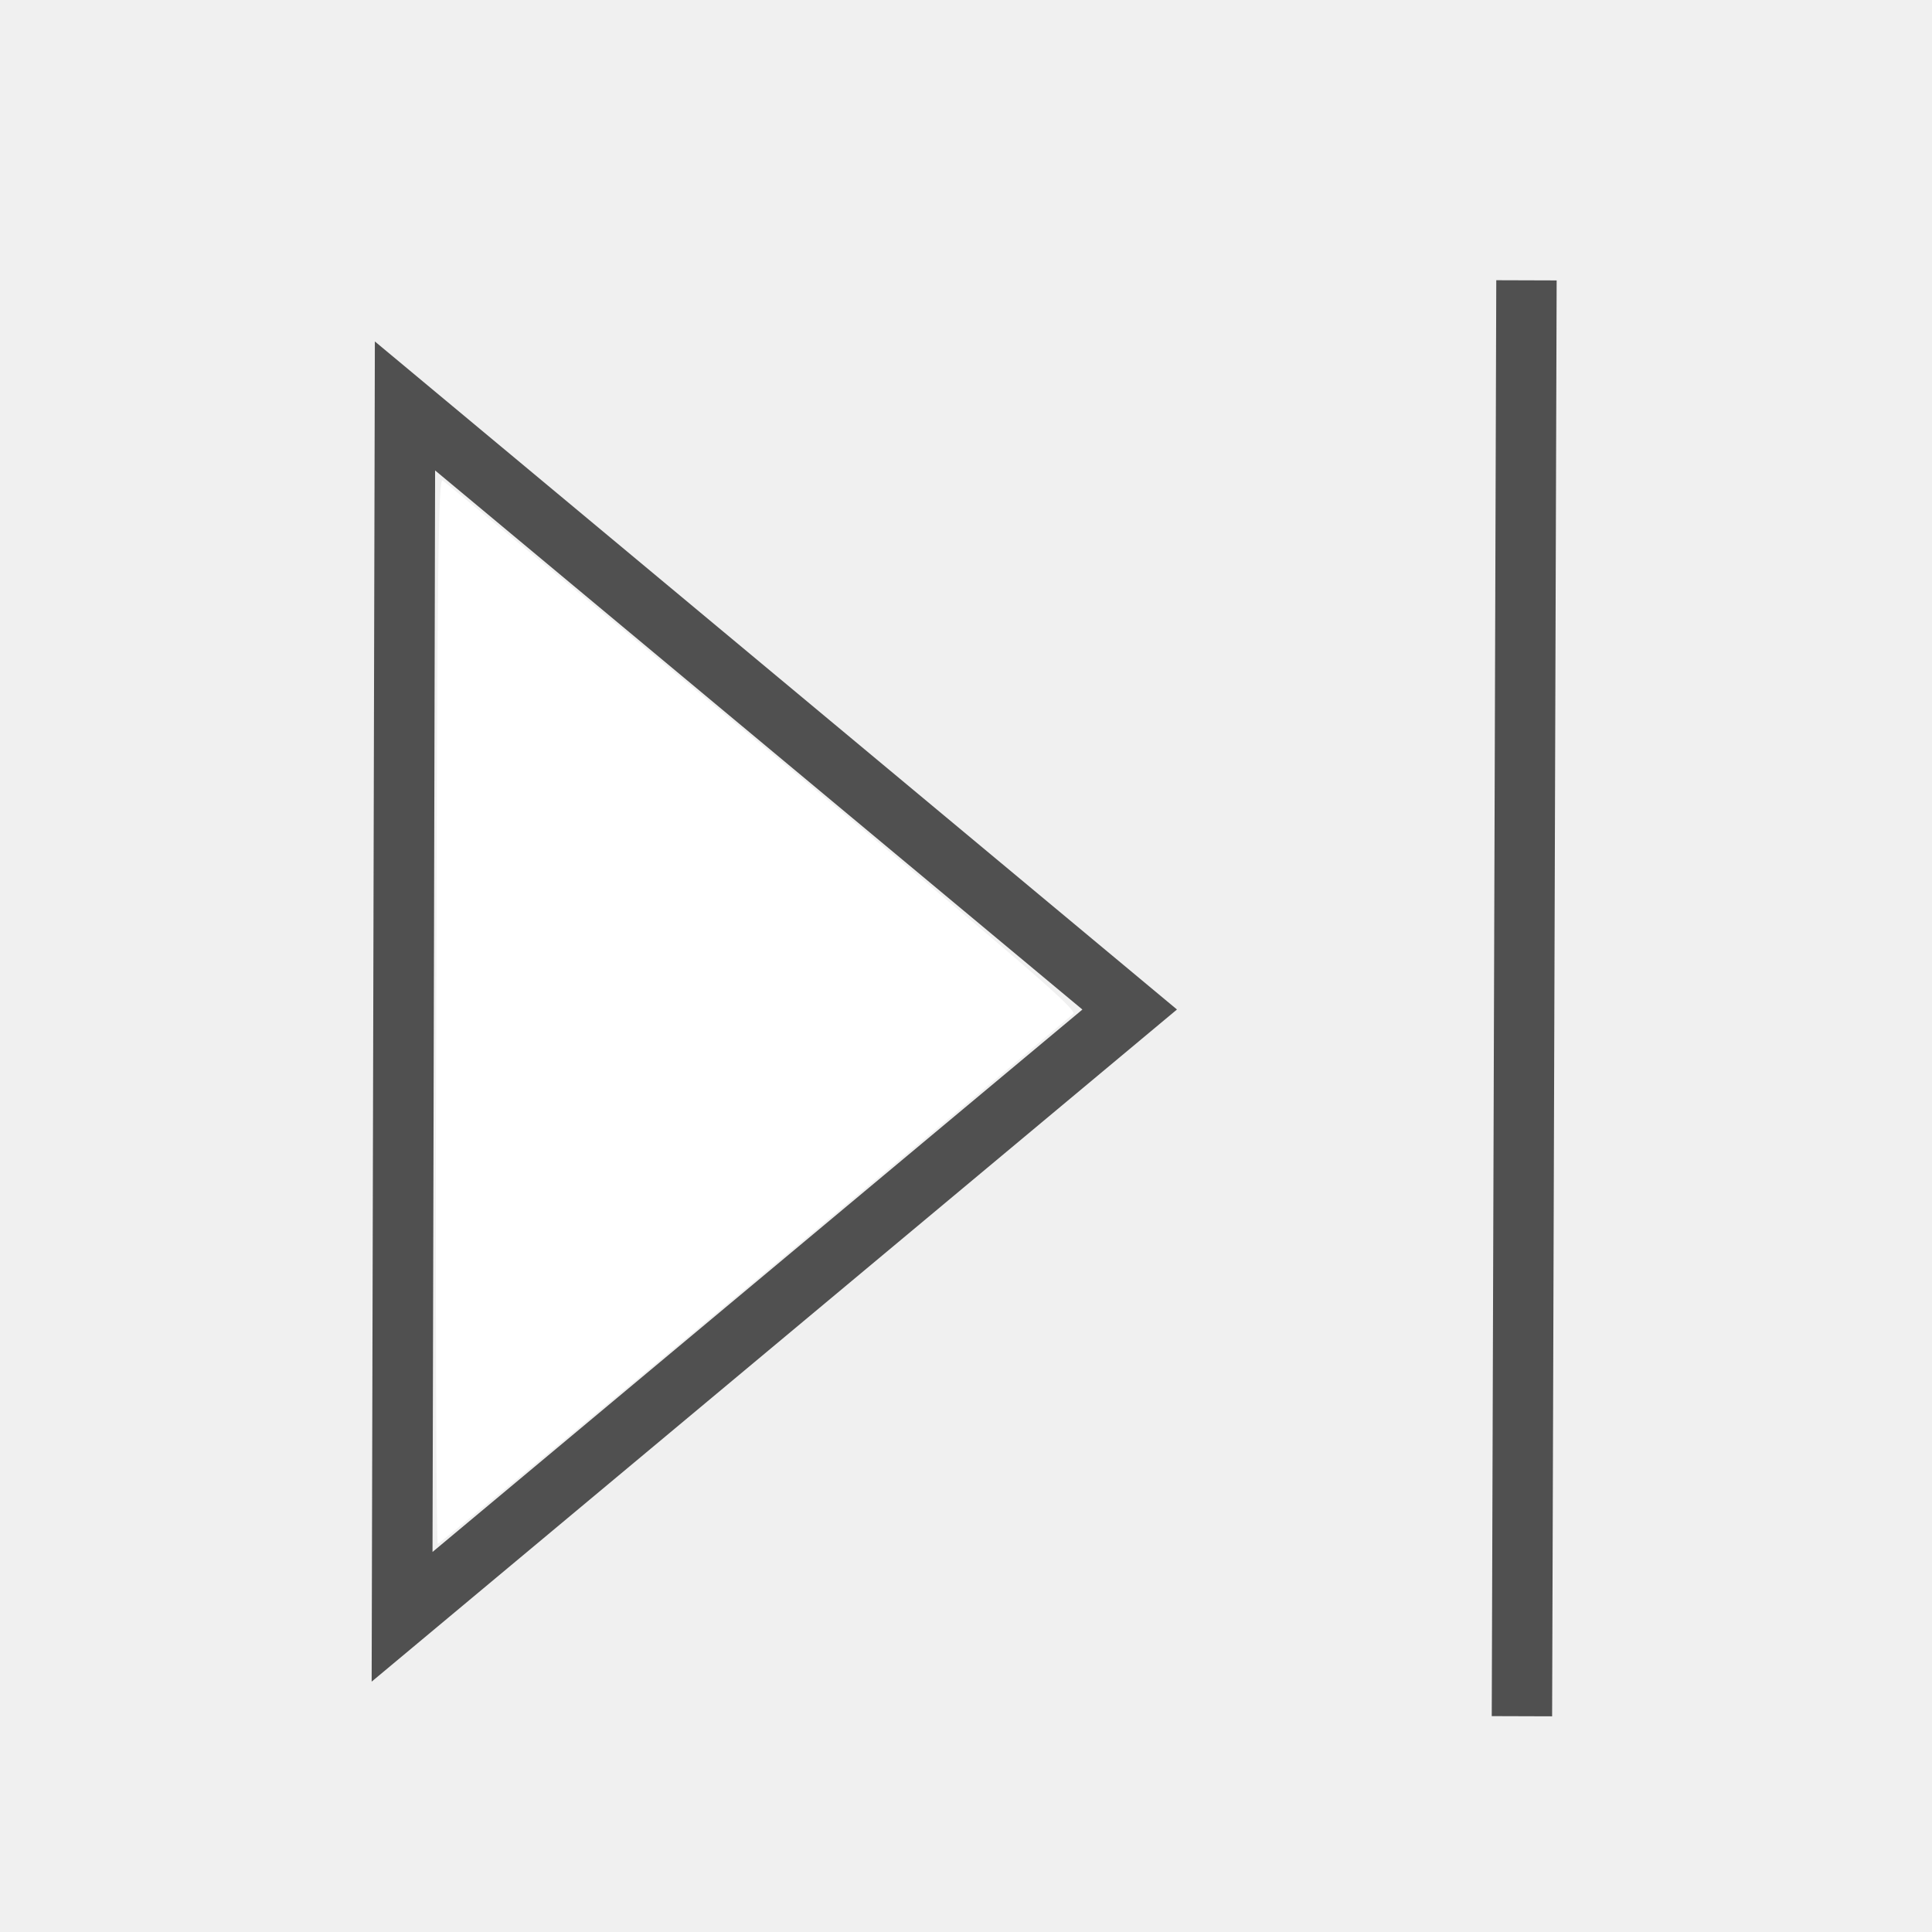
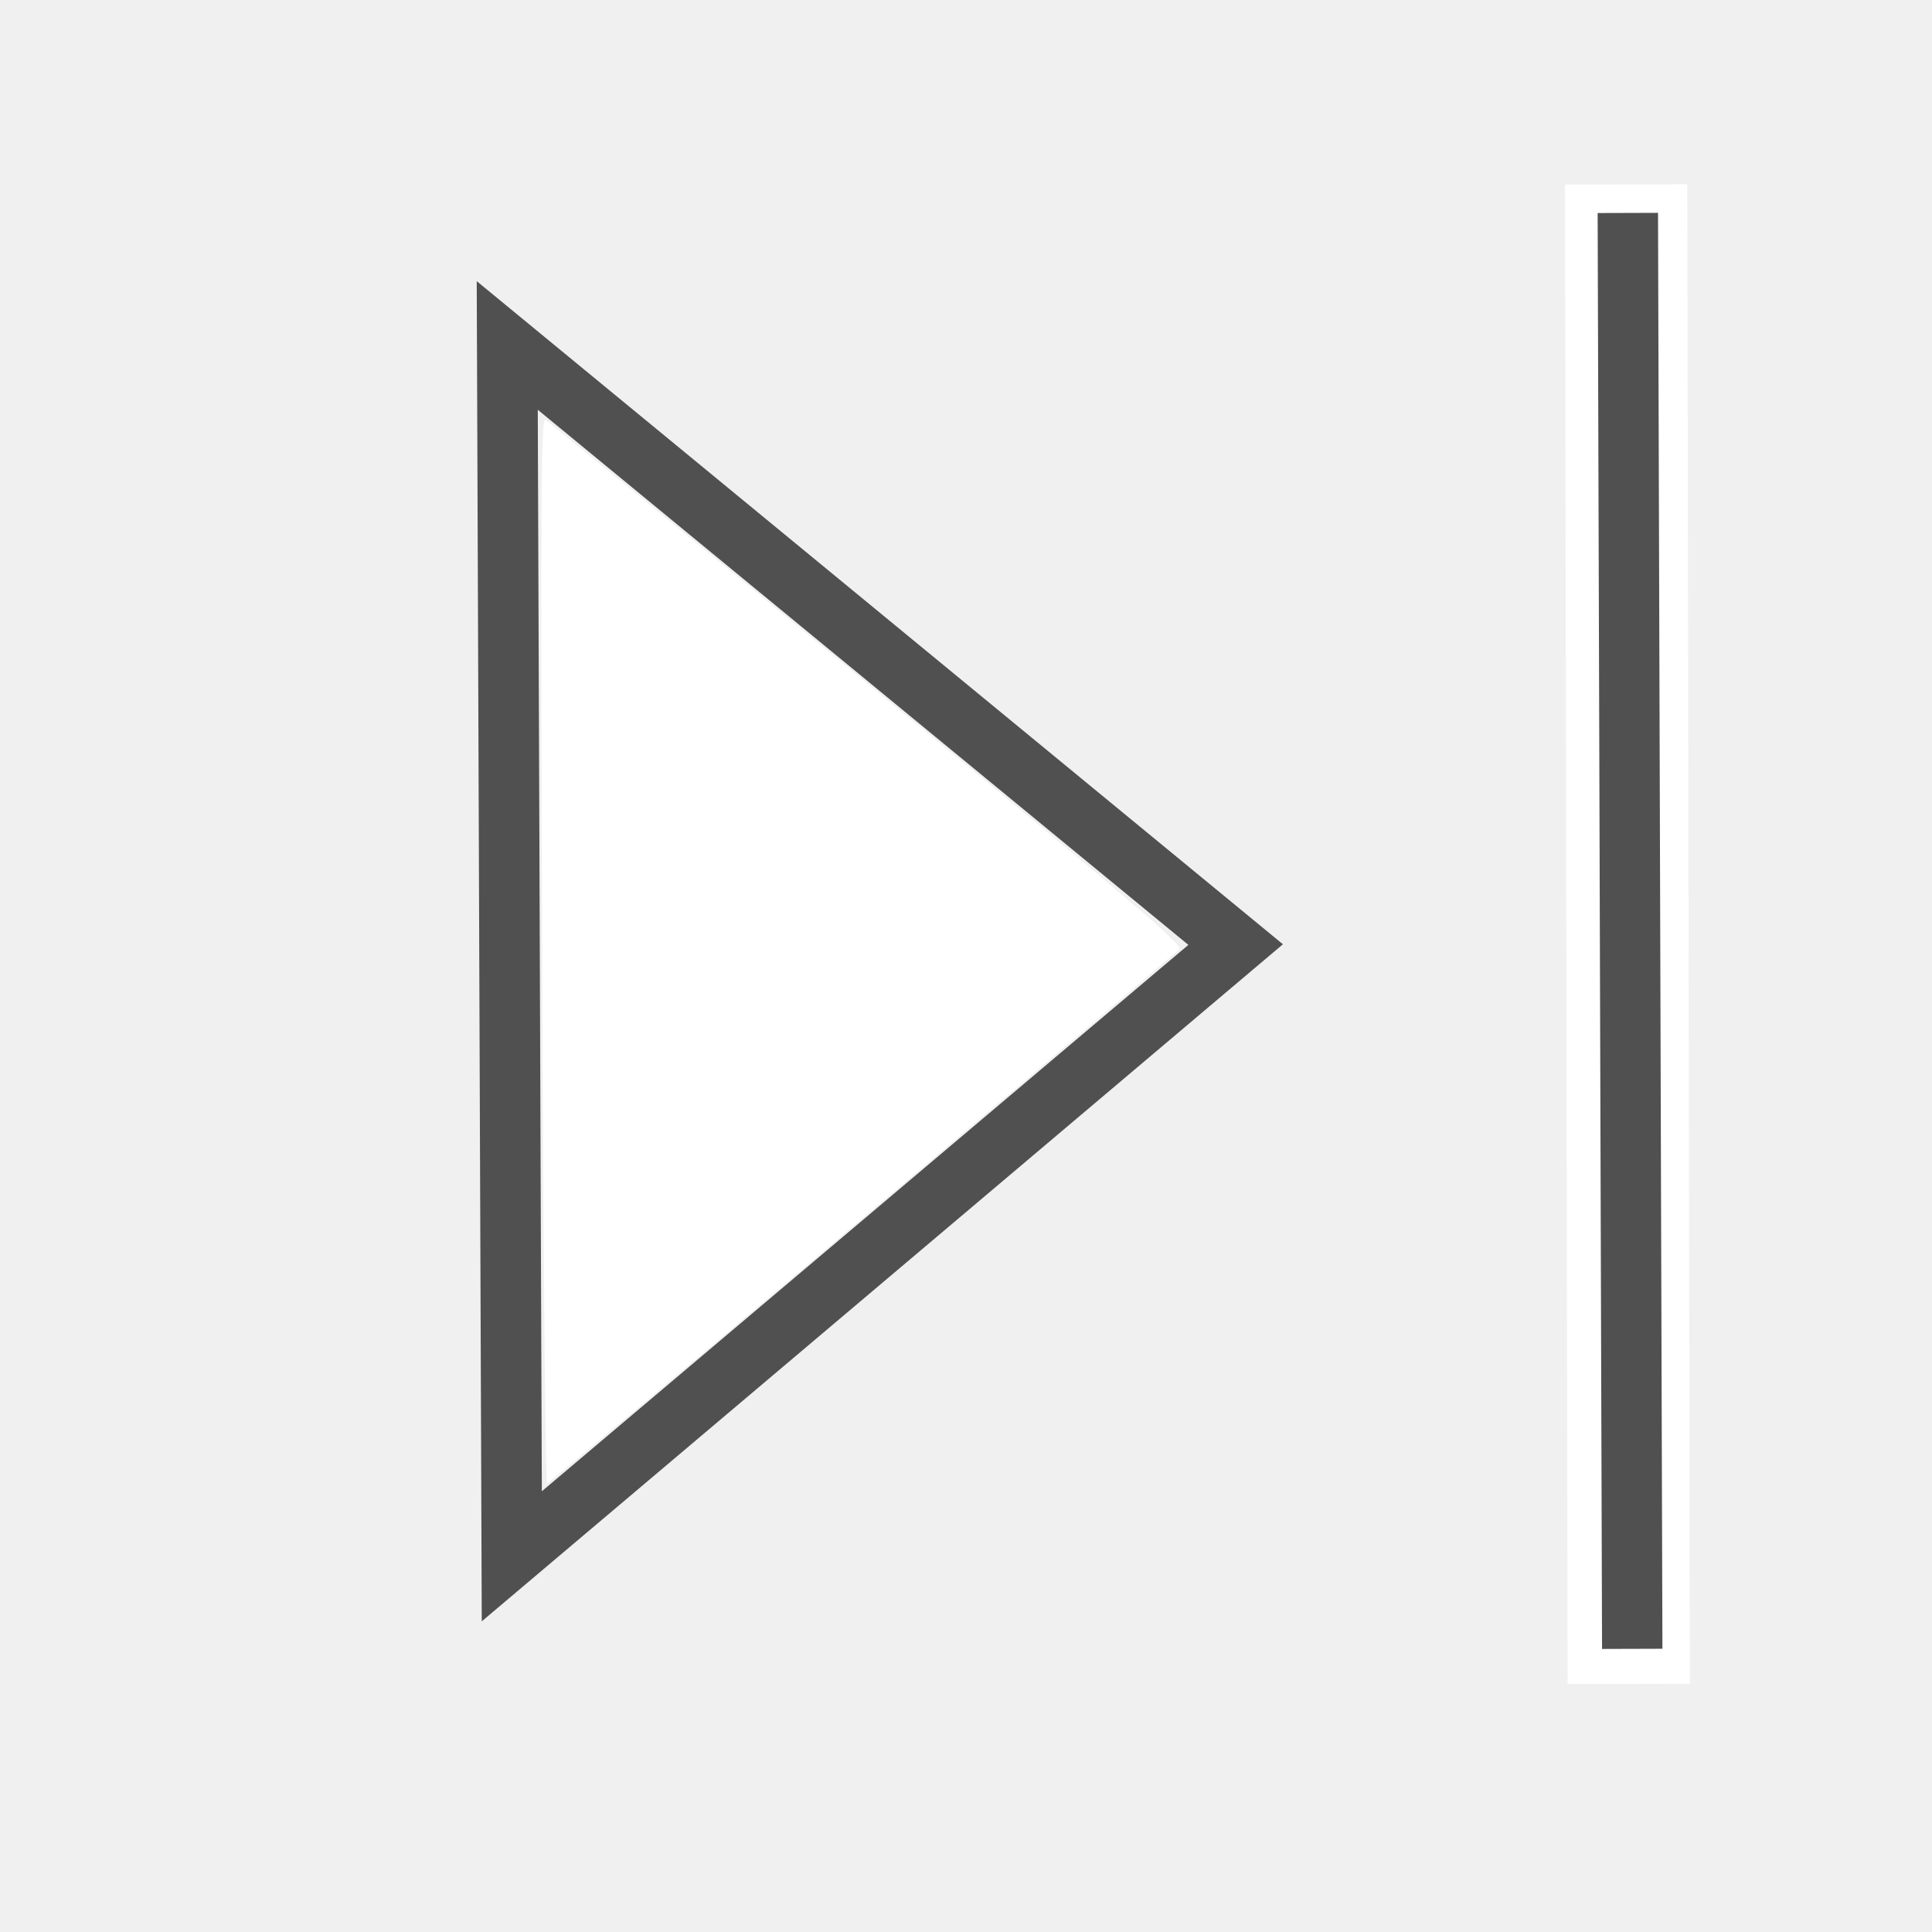
<svg xmlns="http://www.w3.org/2000/svg" width="32" height="32" viewBox="0 0 32 32" id="svg2" version="1.1">
  <defs id="defs4" />
  <g id="layer1" transform="translate(0,-1020.362)">
-     <g id="g4753" transform="rotate(-47.86201,15.3848,1040.312)">
+     <g id="g4753" transform="rotate(-48.21431,15.09307,1037.801)">
      <path id="path4756" d="m 19.371,1025.004 -14.904,13.42 15.544,2.188 z" style="fill:none;stroke:#4d4d4d;stroke-width:1.003px;stroke-linecap:butt;stroke-linejoin:miter;stroke-opacity:0.98" />
      <path id="path4760" d="m 12.507,1039.023 c 3.692,0.516 6.764,0.941 6.827,0.944 0.093,0 0.062,-1.279 -0.163,-6.785 -0.152,-3.735 -0.286,-6.835 -0.297,-6.888 -0.016,-0.082 -1.096,0.872 -6.585,5.815 -3.613,3.249 -6.549,5.927 -6.53,5.944 0.02,0.018 3.056,0.454 6.748,0.97 z" style="fill:#ffffff;fill-opacity:1;stroke:none;stroke-width:0.187;stroke-miterlimit:4;stroke-dasharray:none;stroke-opacity:1" />
    </g>
-     <path style="fill:none;fill-opacity:0.98;stroke:#4d4d4d;stroke-width:1px;stroke-linecap:butt;stroke-linejoin:miter;stroke-opacity:0.98" d="m 25.208,1048.788 0.075,-23.783" id="path4774" />
+     <rect style="fill:#ffffff;fill-opacity:1;stroke:none;stroke-width:2.496;stroke-miterlimit:4;stroke-dasharray:none;stroke-opacity:1" id="rect9381" width="24.837" height="2.025" x="-1048.298" y="24.156" transform="rotate(-90.09884)" />
+     <path style="fill:none;fill-opacity:0.98;stroke:#4d4d4d;stroke-width:1px;stroke-linecap:butt;stroke-linejoin:miter;stroke-opacity:0.98" d="m 27.035,1047.672 -0.073,-23.783" id="path4774" />
  </g>
</svg>
